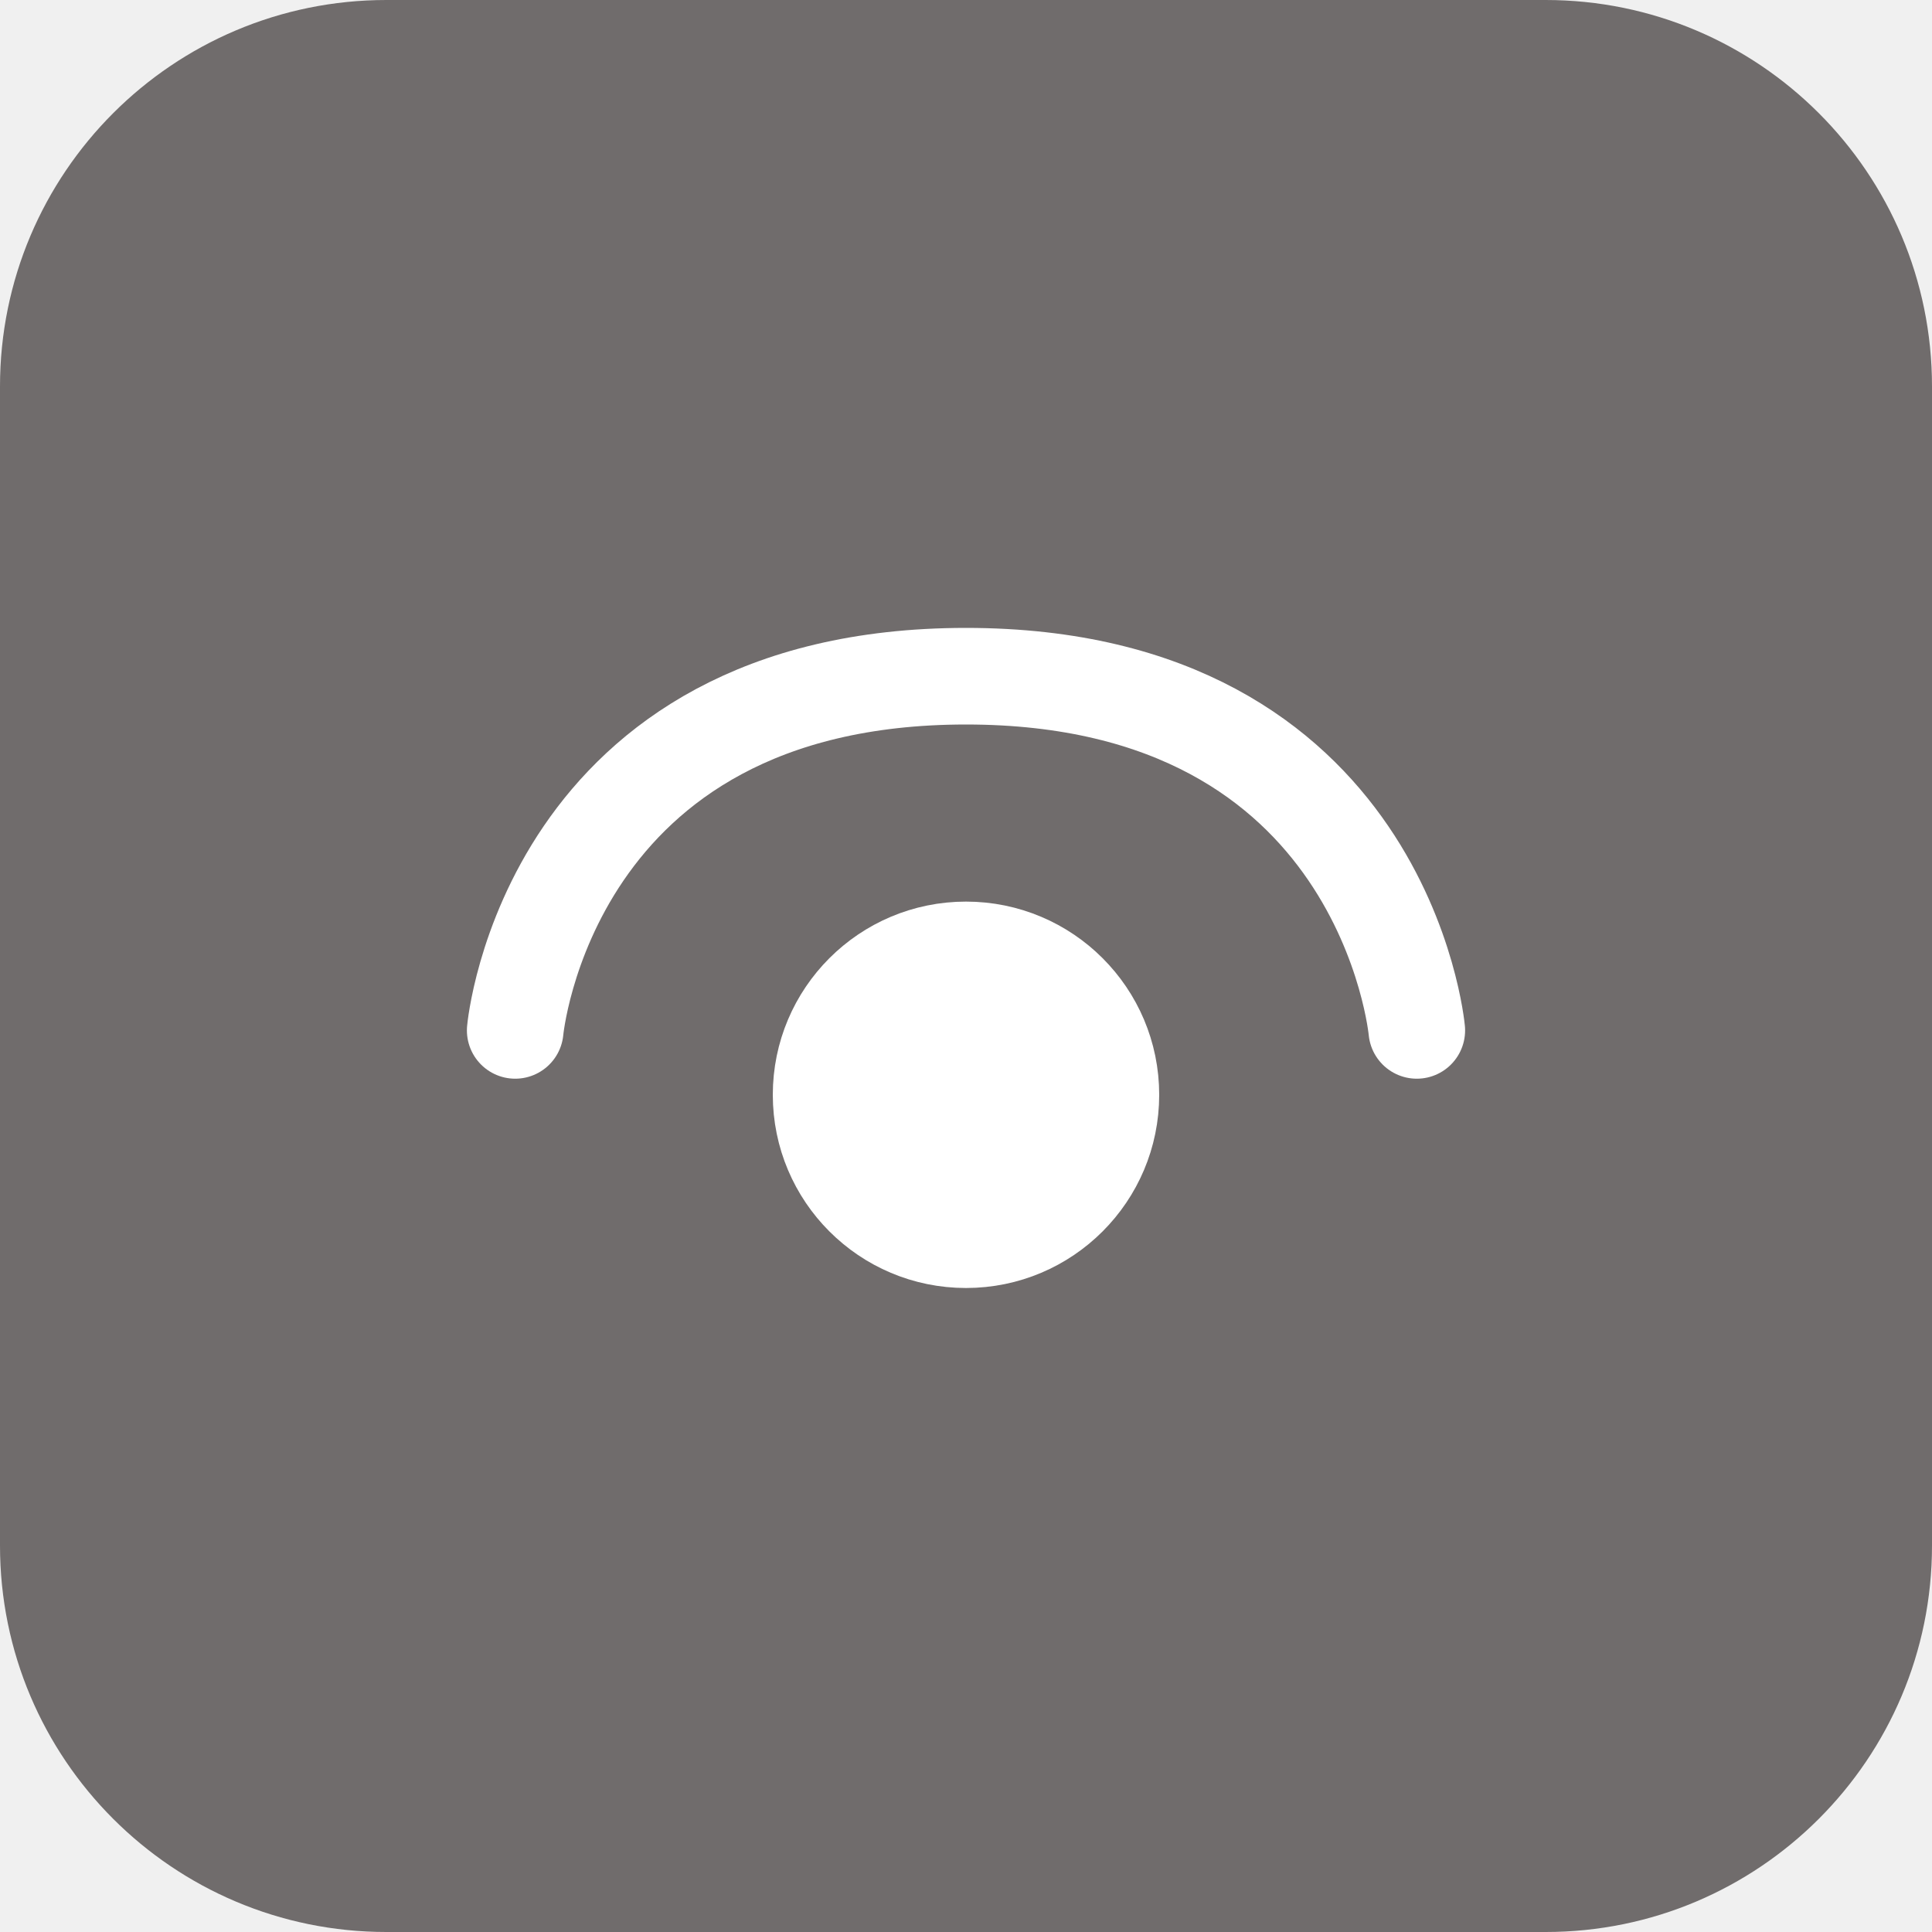
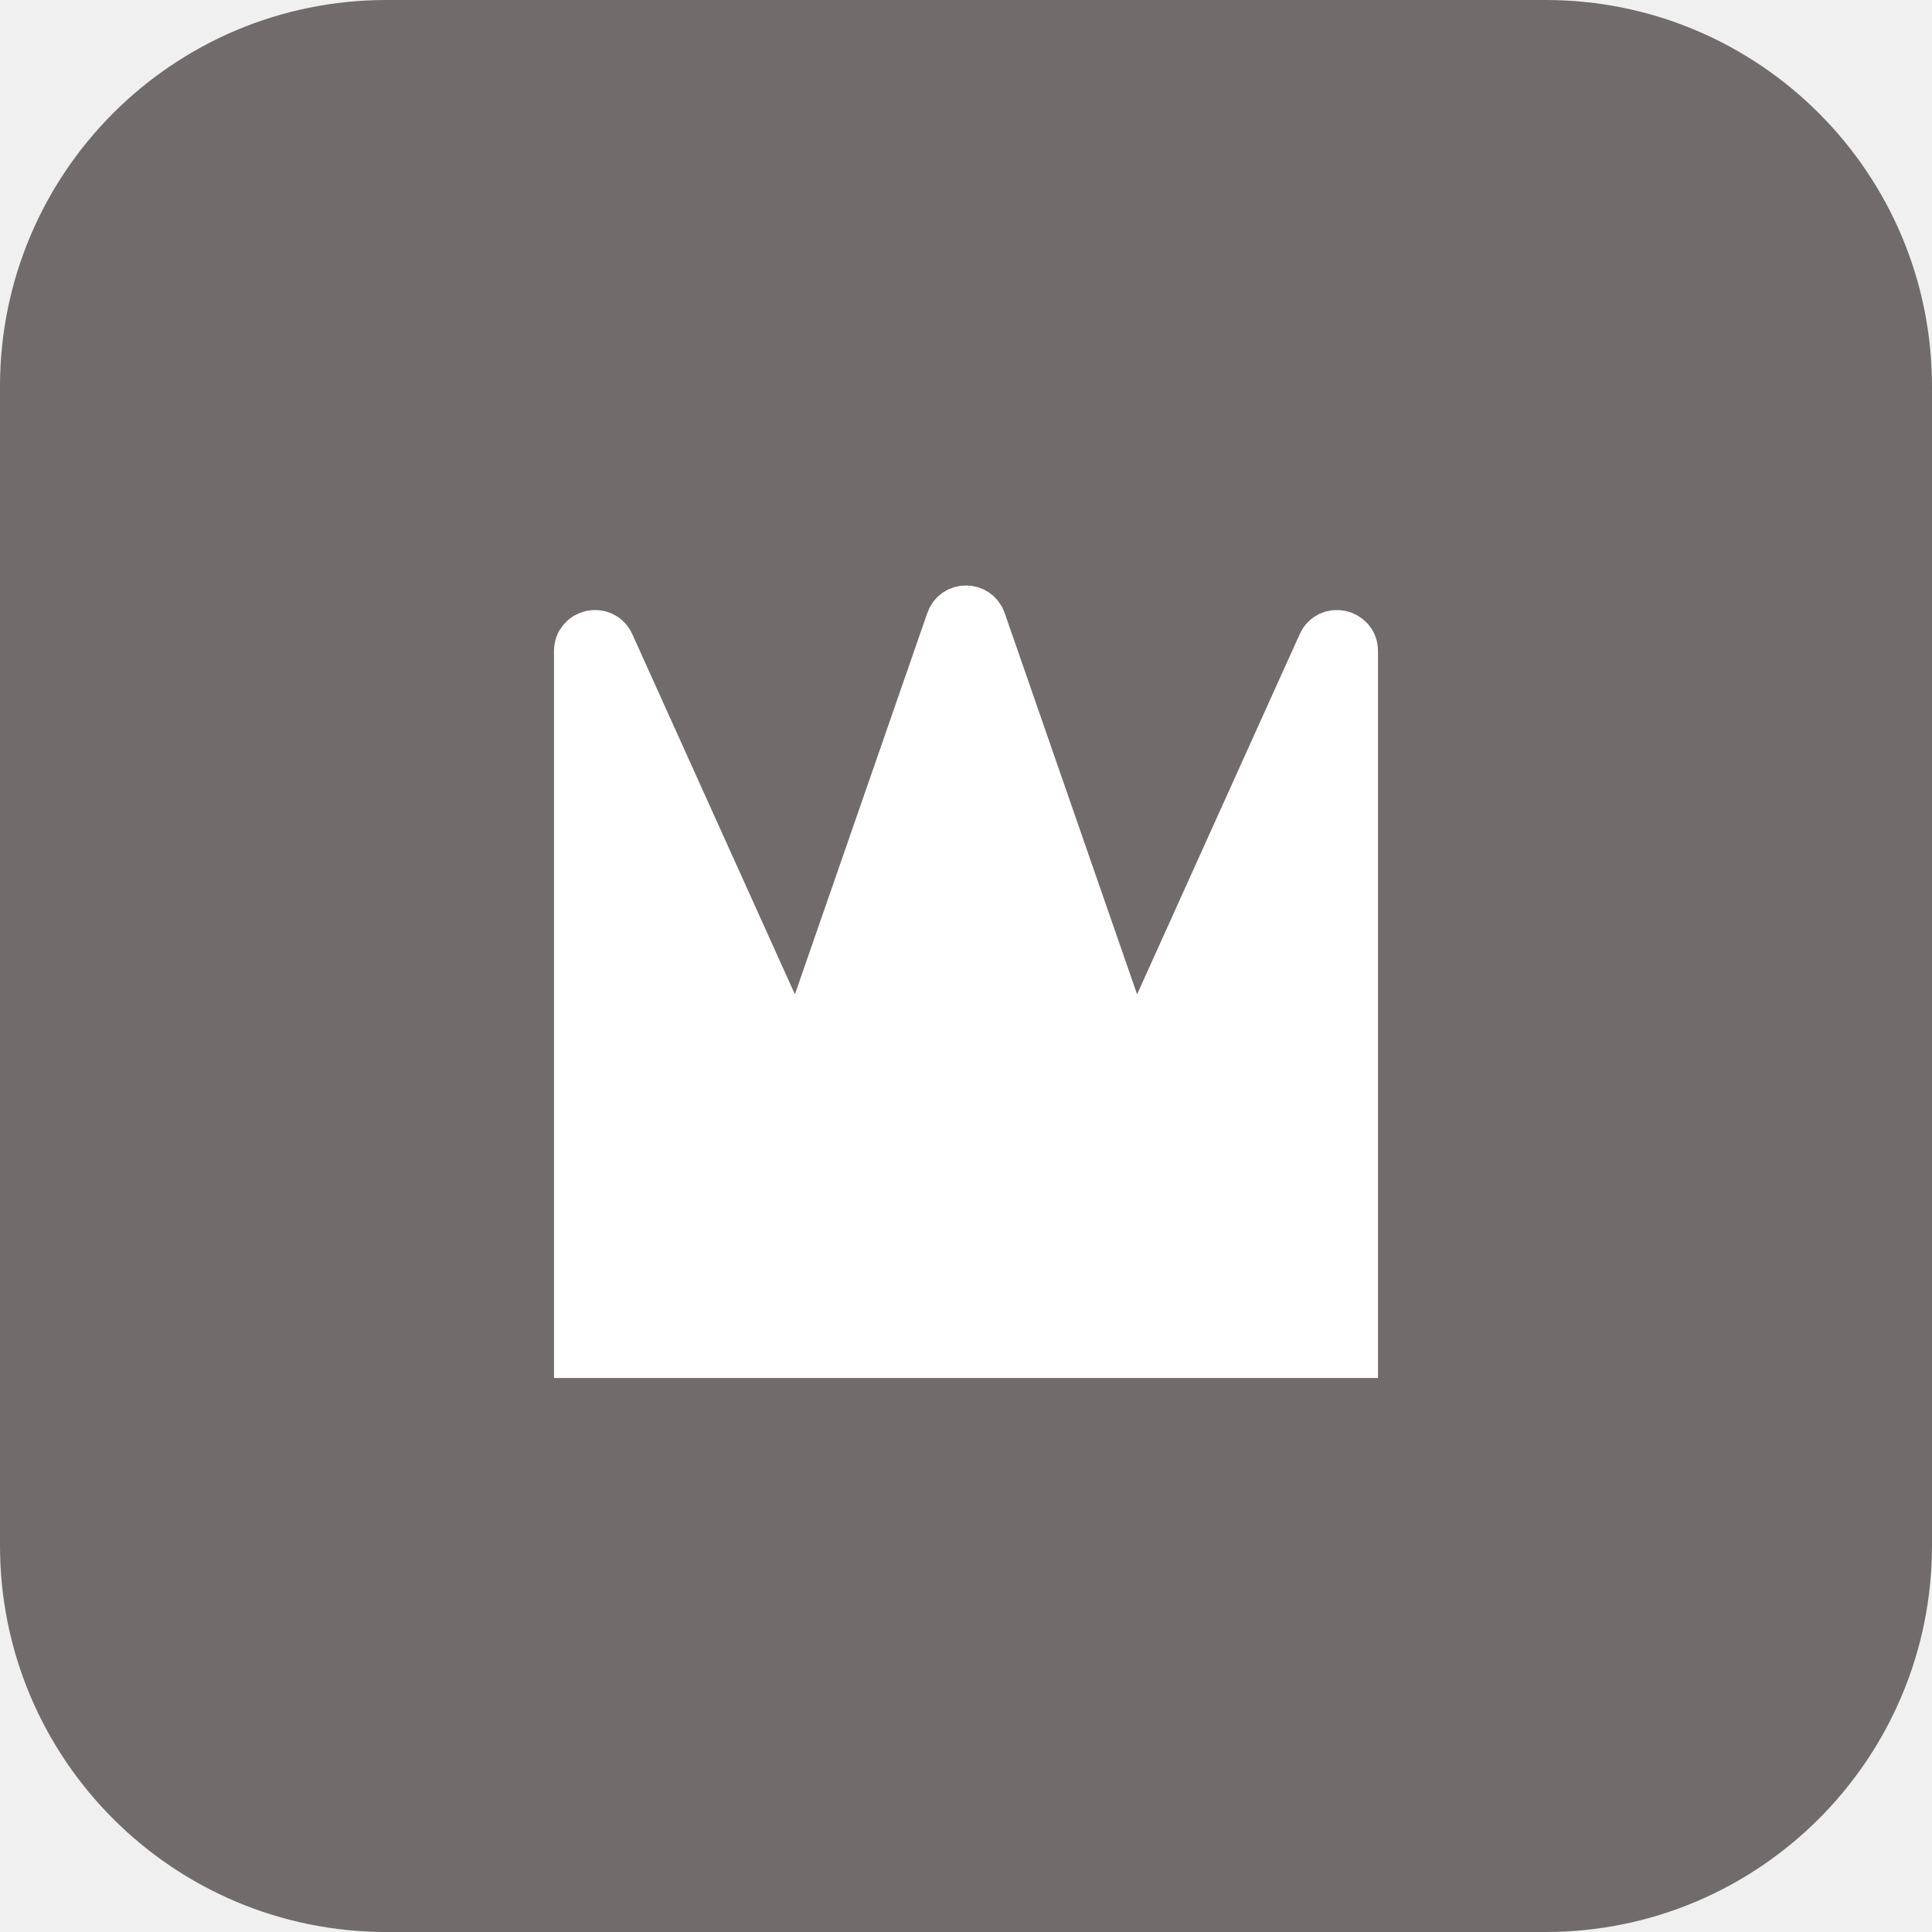
<svg xmlns="http://www.w3.org/2000/svg" width="30" height="30" viewBox="0 0 30 30" fill="none">
  <path d="M0 6C0 2.686 2.686 0 6 0H18.75H24C27.314 0 30 2.686 30 6V9.75V24C30 27.314 27.314 30 24 30H6C2.686 30 0 27.314 0 24V6Z" fill="#706C6C" />
-   <circle cx="15" cy="17" r="2.5" fill="white" stroke="white" />
-   <path d="M8 16C8 16 8.5 10.5 15 10.5C21.5 10.5 22 16 22 16" stroke="white" stroke-width="1.5" stroke-linecap="round" />
+   <path d="M9 10.109V21H21V10.109C21 9.852 20.65 9.776 20.544 10.011L17.855 15.967C17.766 16.164 17.483 16.151 17.412 15.947L15.225 9.649C15.151 9.435 14.849 9.435 14.775 9.649L12.588 15.947C12.517 16.151 12.234 16.164 12.145 15.967L9.456 10.011C9.35 9.776 9 9.852 9 10.109Z" fill="white" stroke="white" stroke-width="0.795" stroke-linecap="round" />
</svg>
